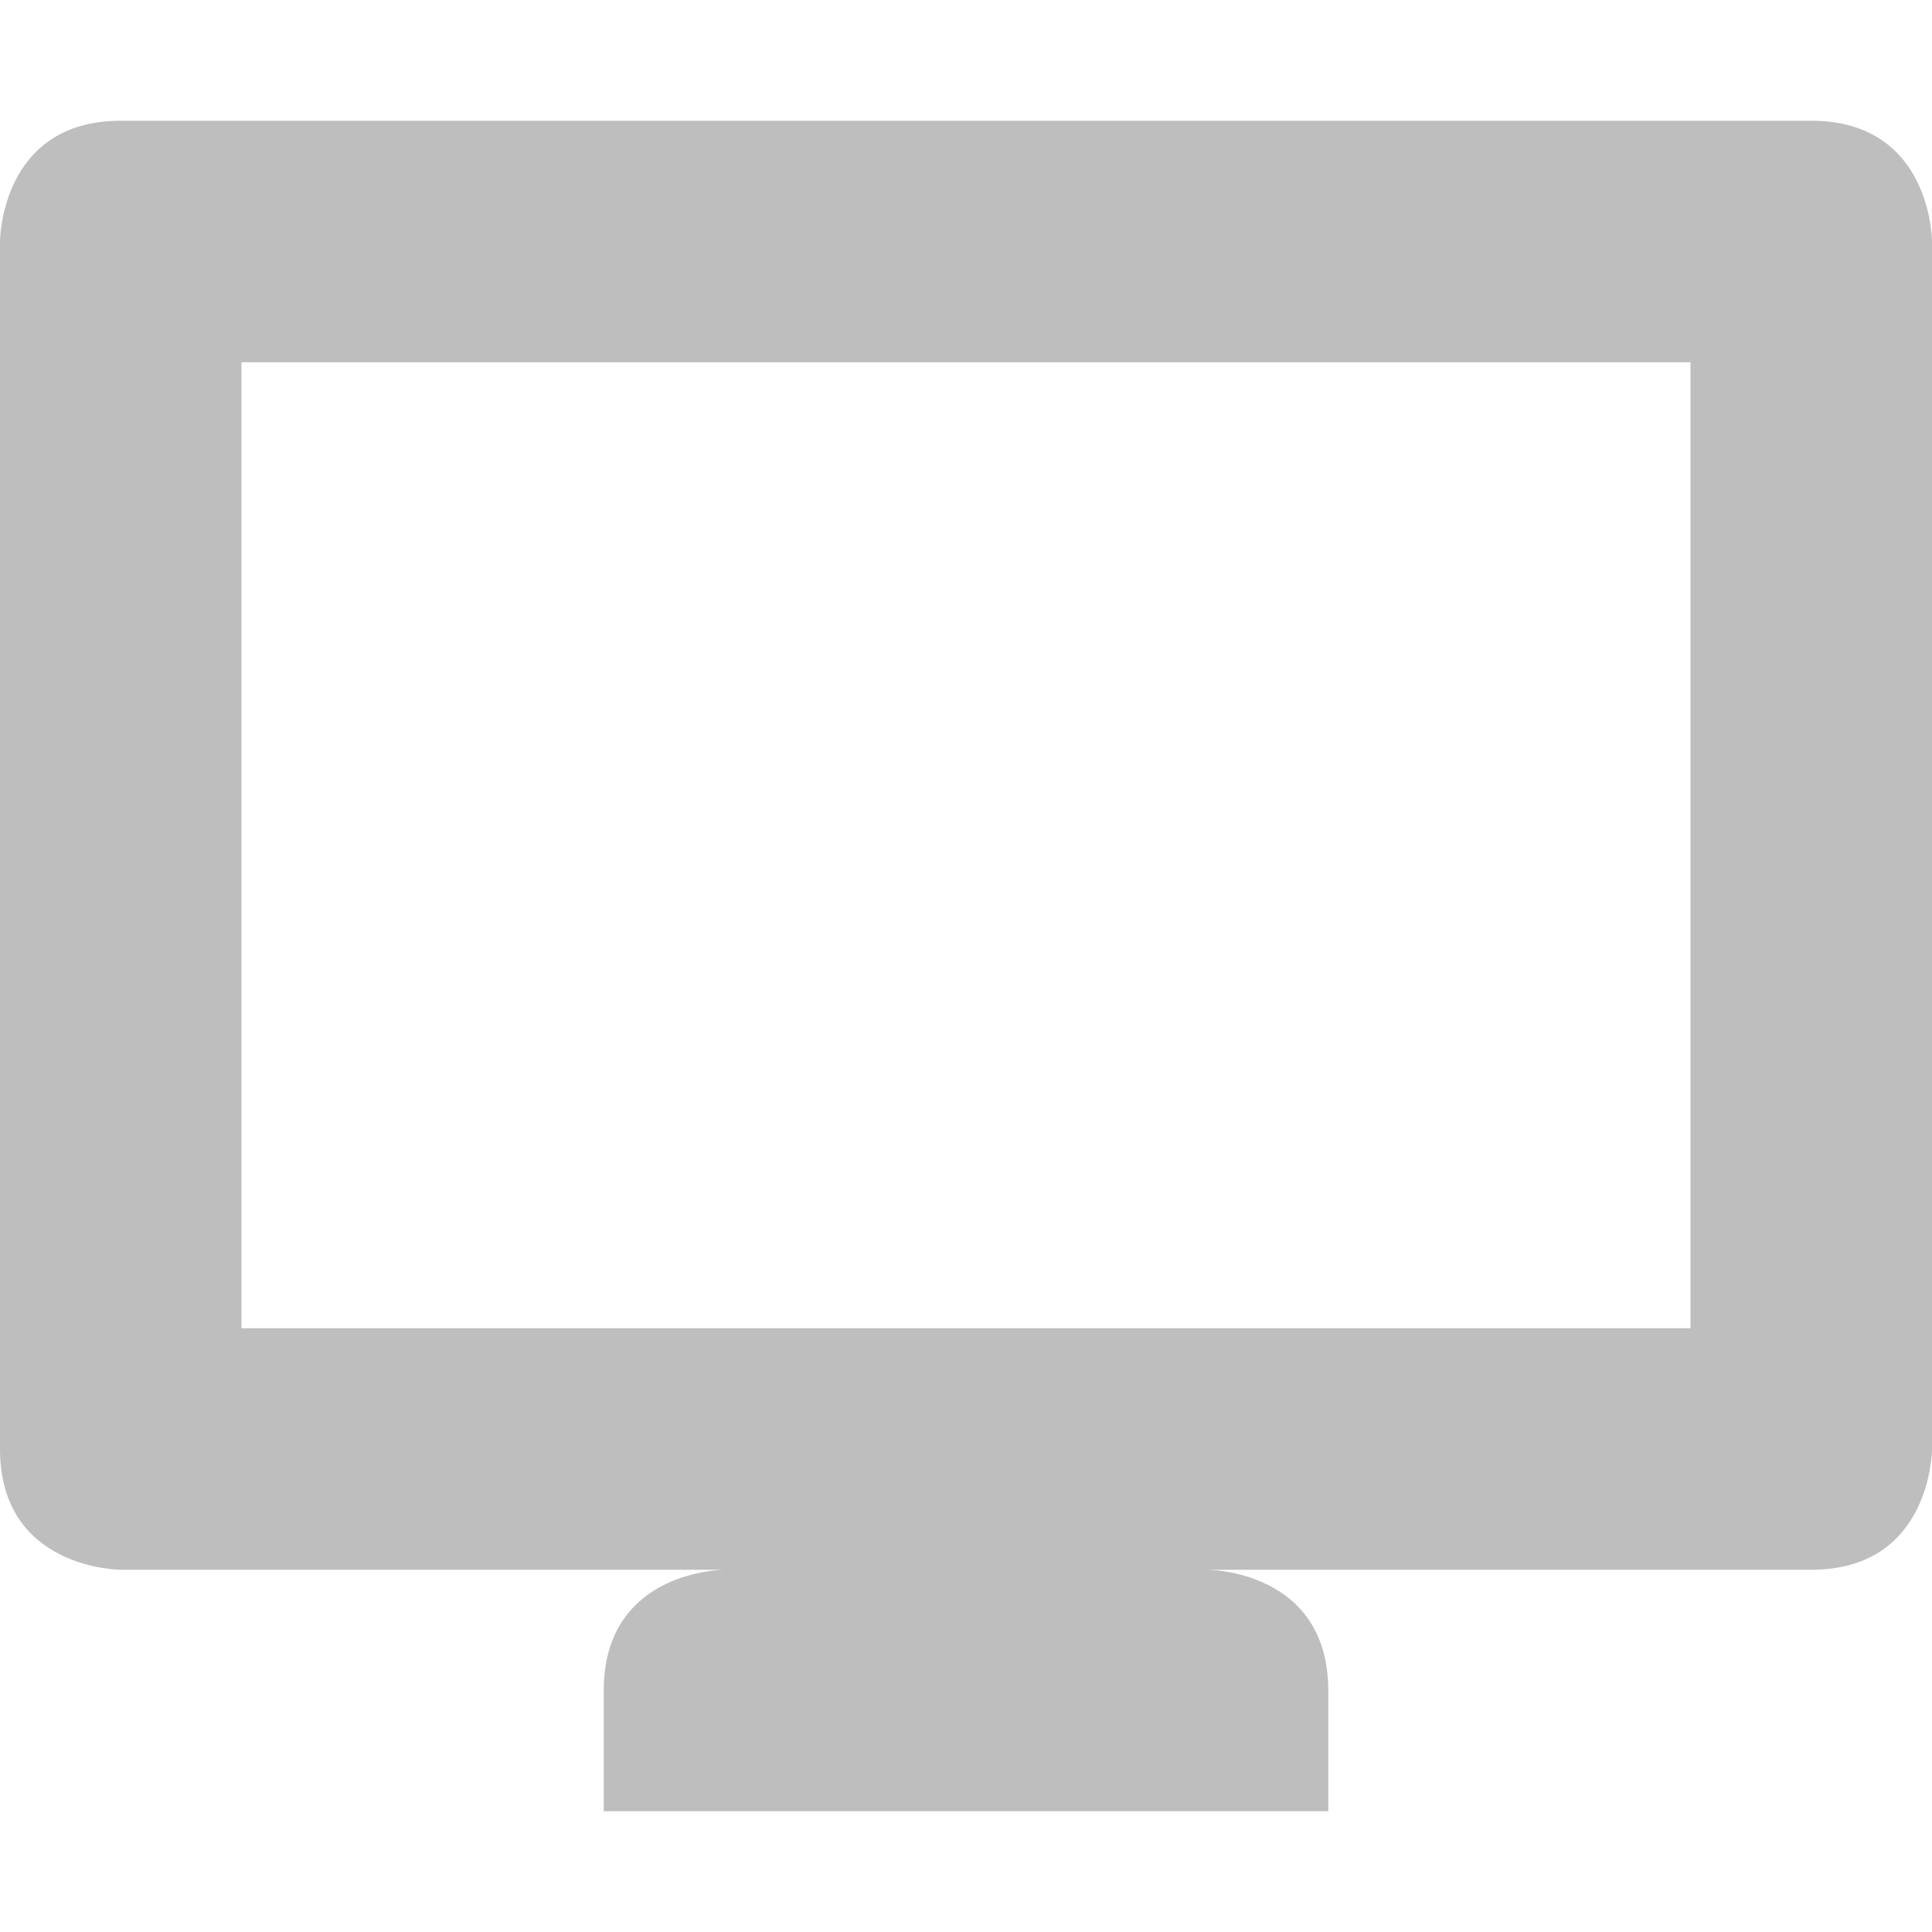
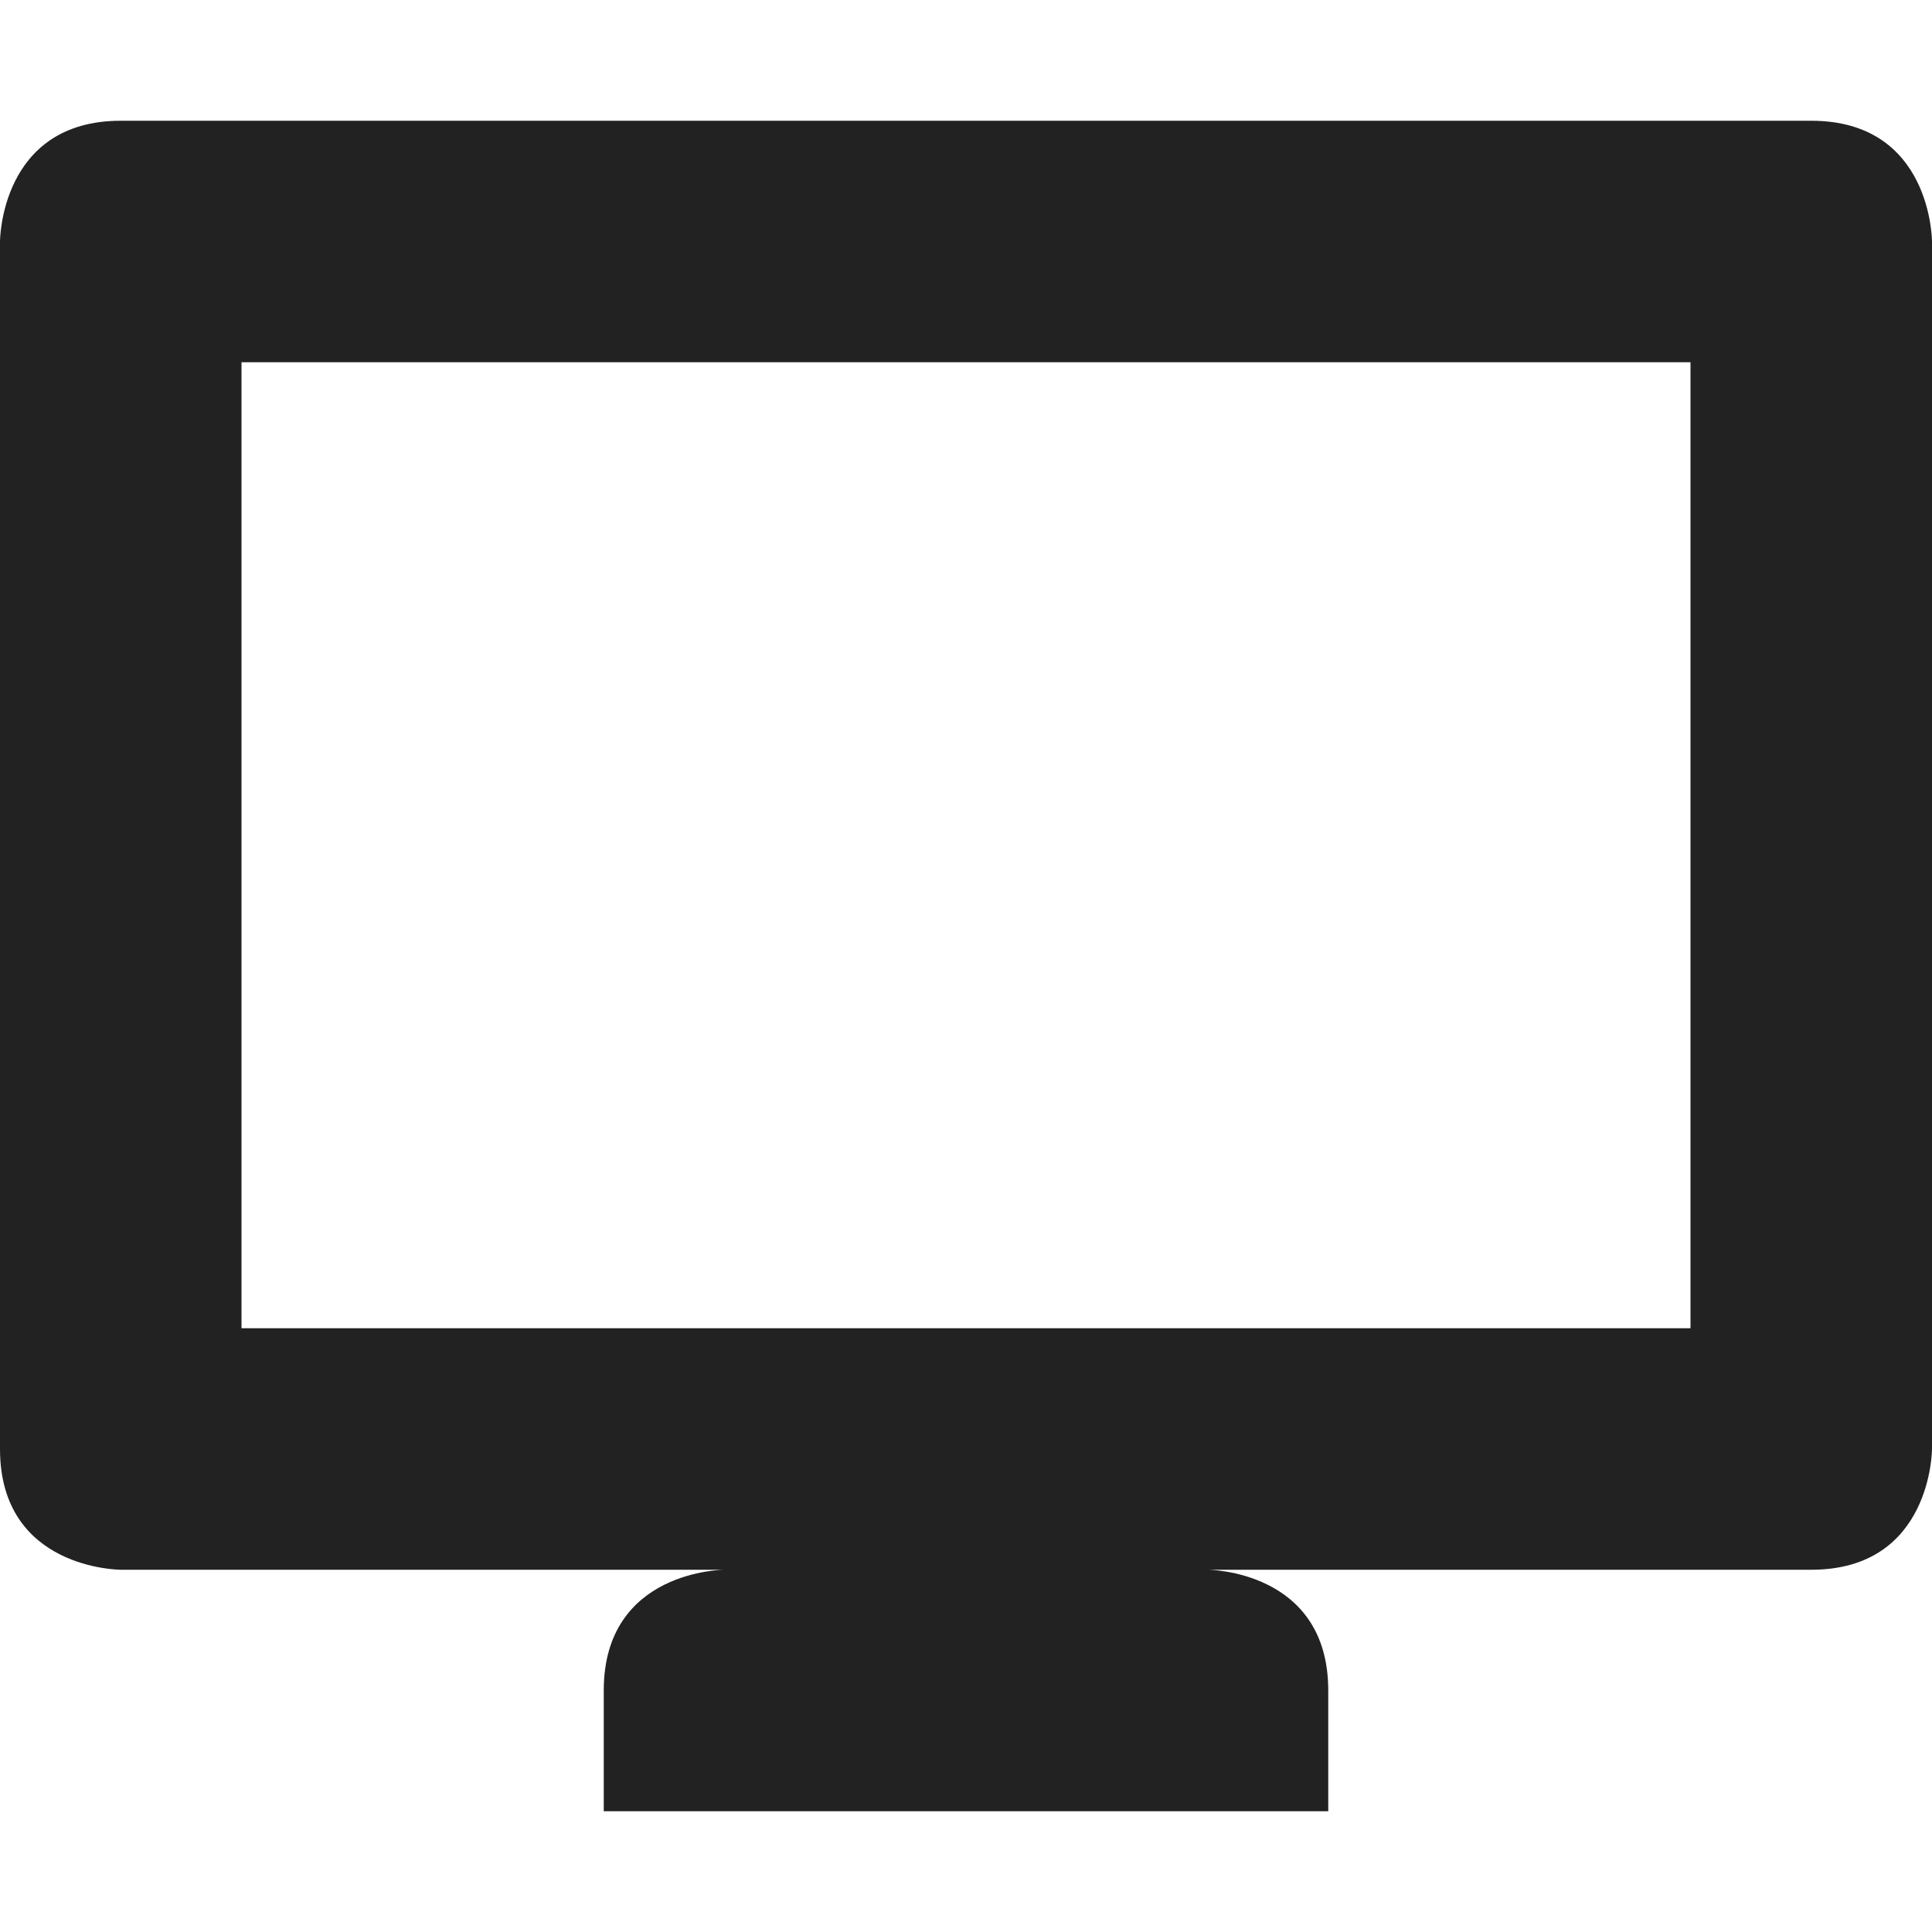
<svg xmlns="http://www.w3.org/2000/svg" width="16" height="16" version="1.1">
-   <path style="fill:#bebebe" d="M 15,1 C 16,1 16,2 16,2 V 12 C 16,12 16,13 15,13 H 1 C 1,13 0,13 0,12 V 2 C 0,2 0,1 1,1 Z M 14,3 H 2 V 11 H 14 Z M 11,14 V 15 H 5 V 14 C 5,13 6,13 6,13 H 10 C 10,13 11,13 11,14 Z" />
+   <path style="fill:#222222" d="M 15,1 C 16,1 16,2 16,2 V 12 C 16,12 16,13 15,13 H 1 C 1,13 0,13 0,12 V 2 C 0,2 0,1 1,1 Z M 14,3 H 2 V 11 H 14 Z M 11,14 V 15 H 5 V 14 C 5,13 6,13 6,13 H 10 C 10,13 11,13 11,14 Z" />
</svg>
